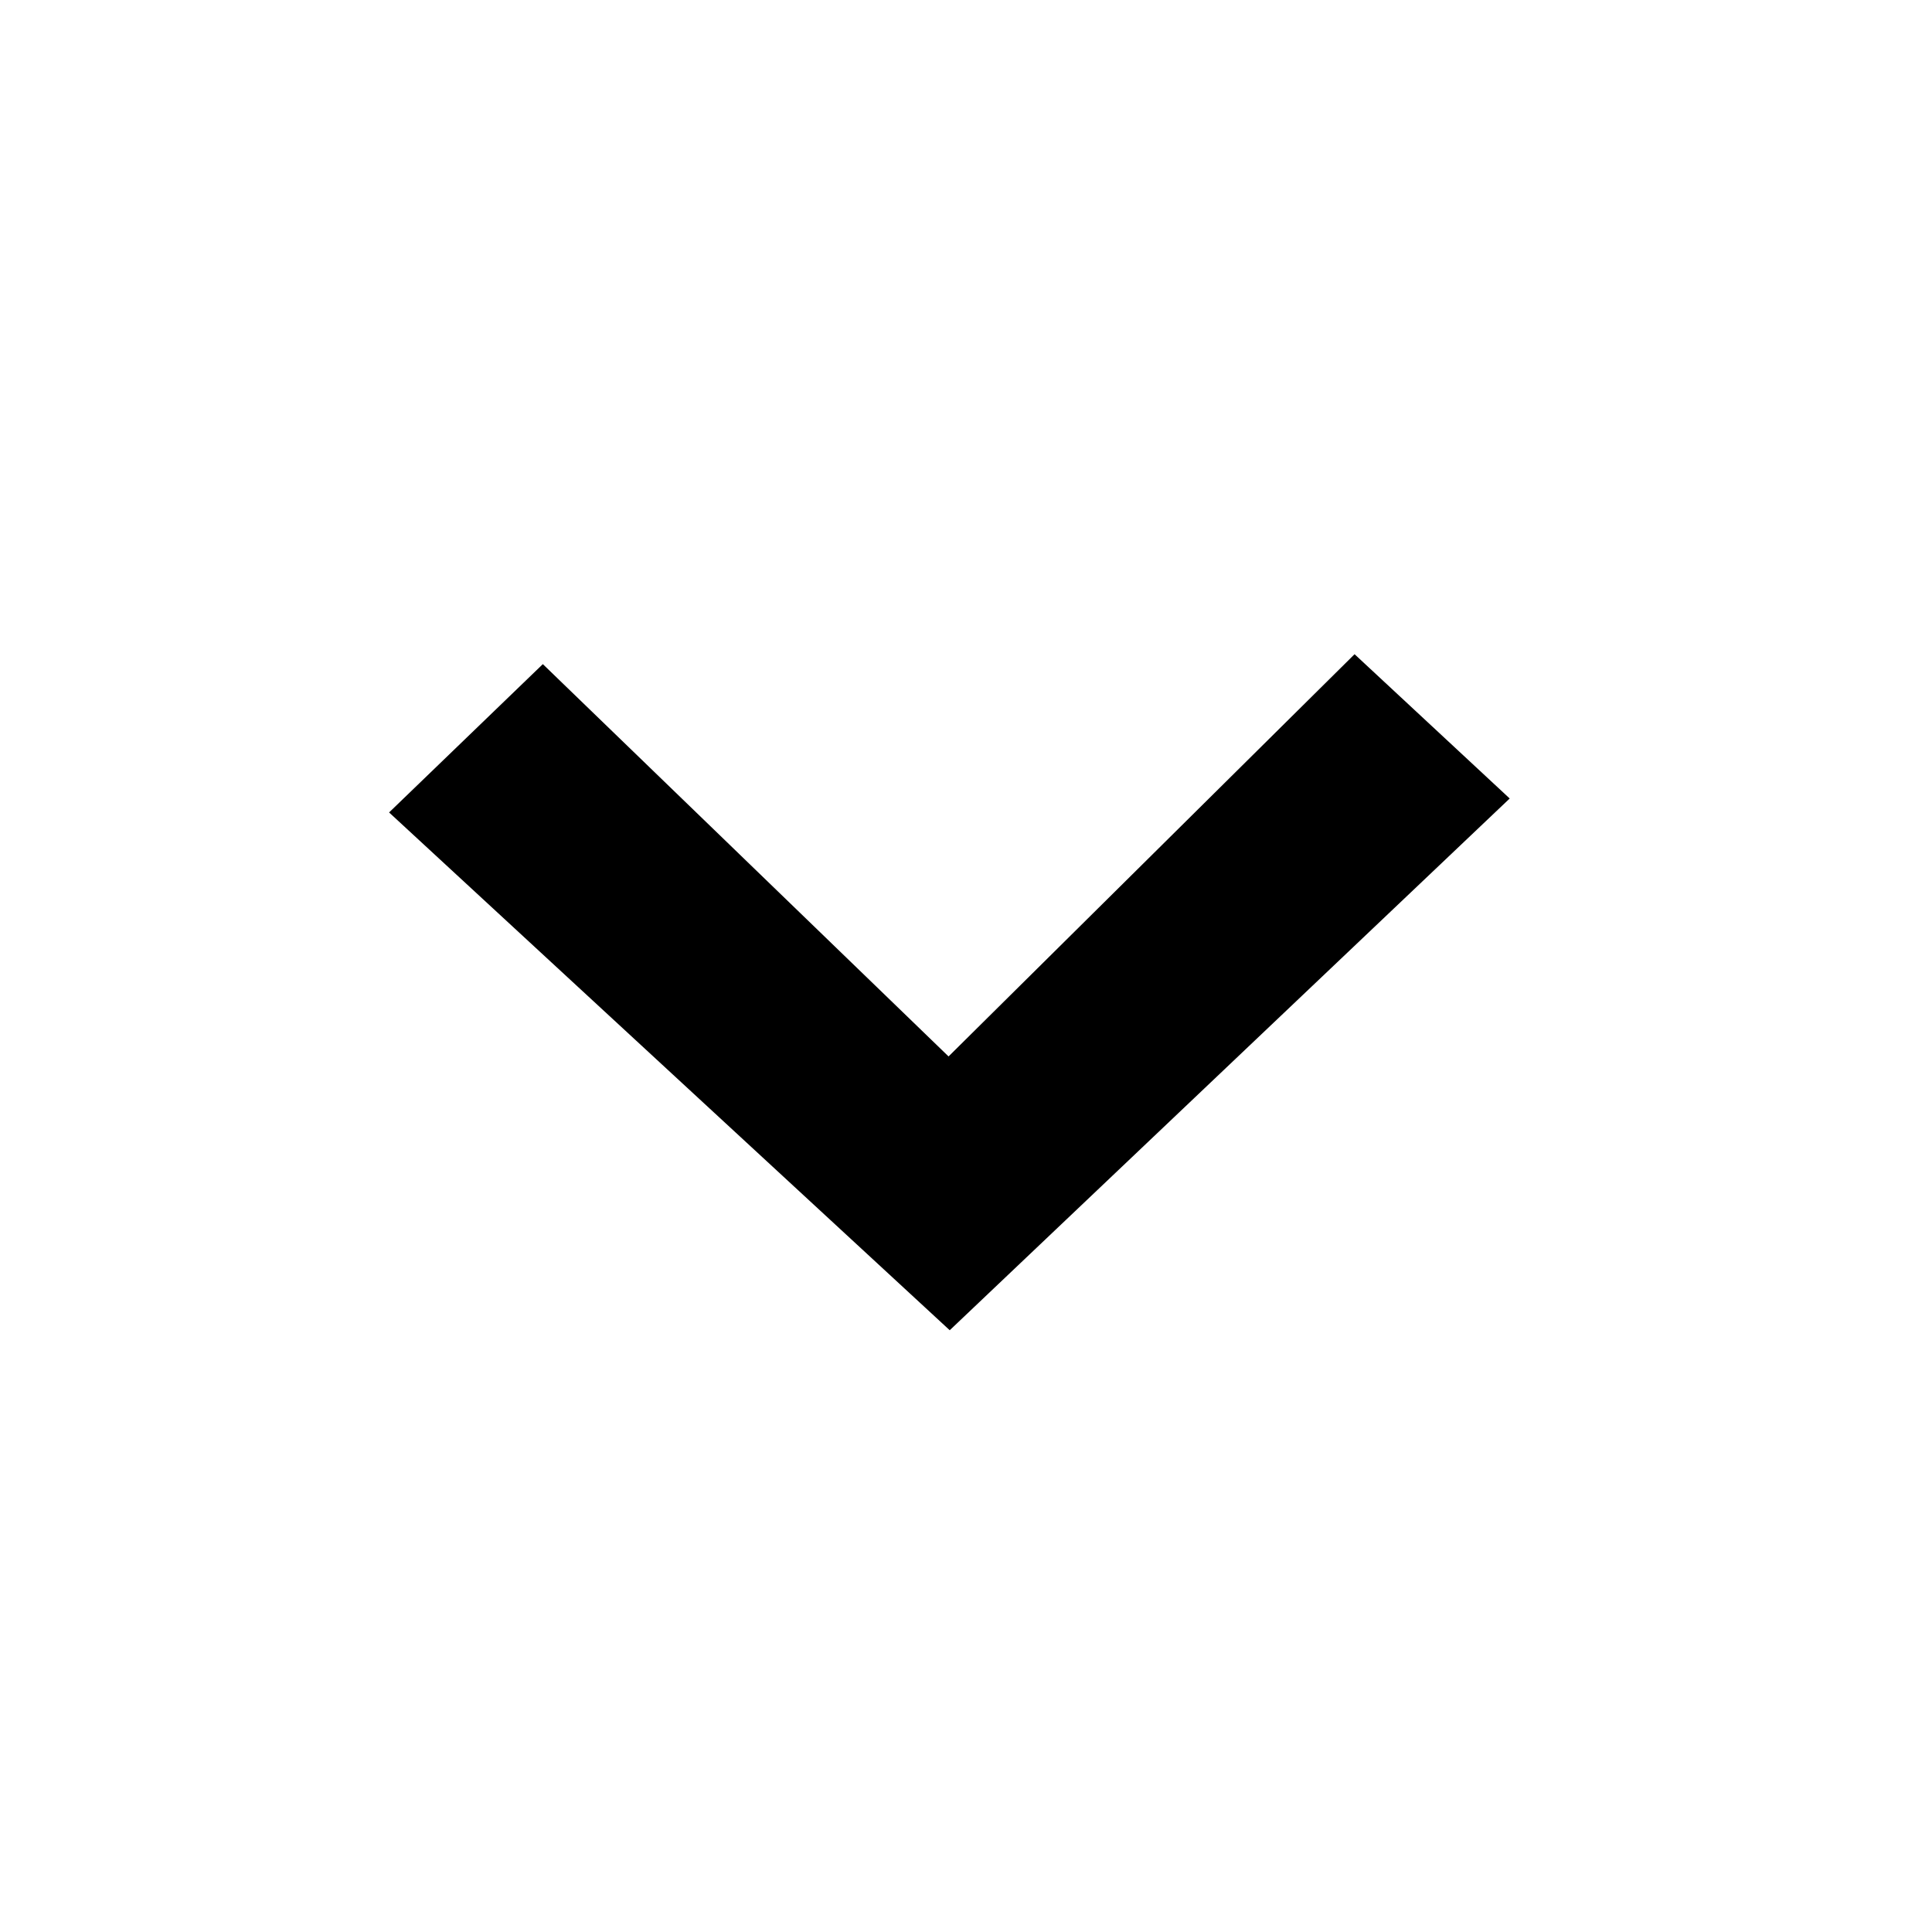
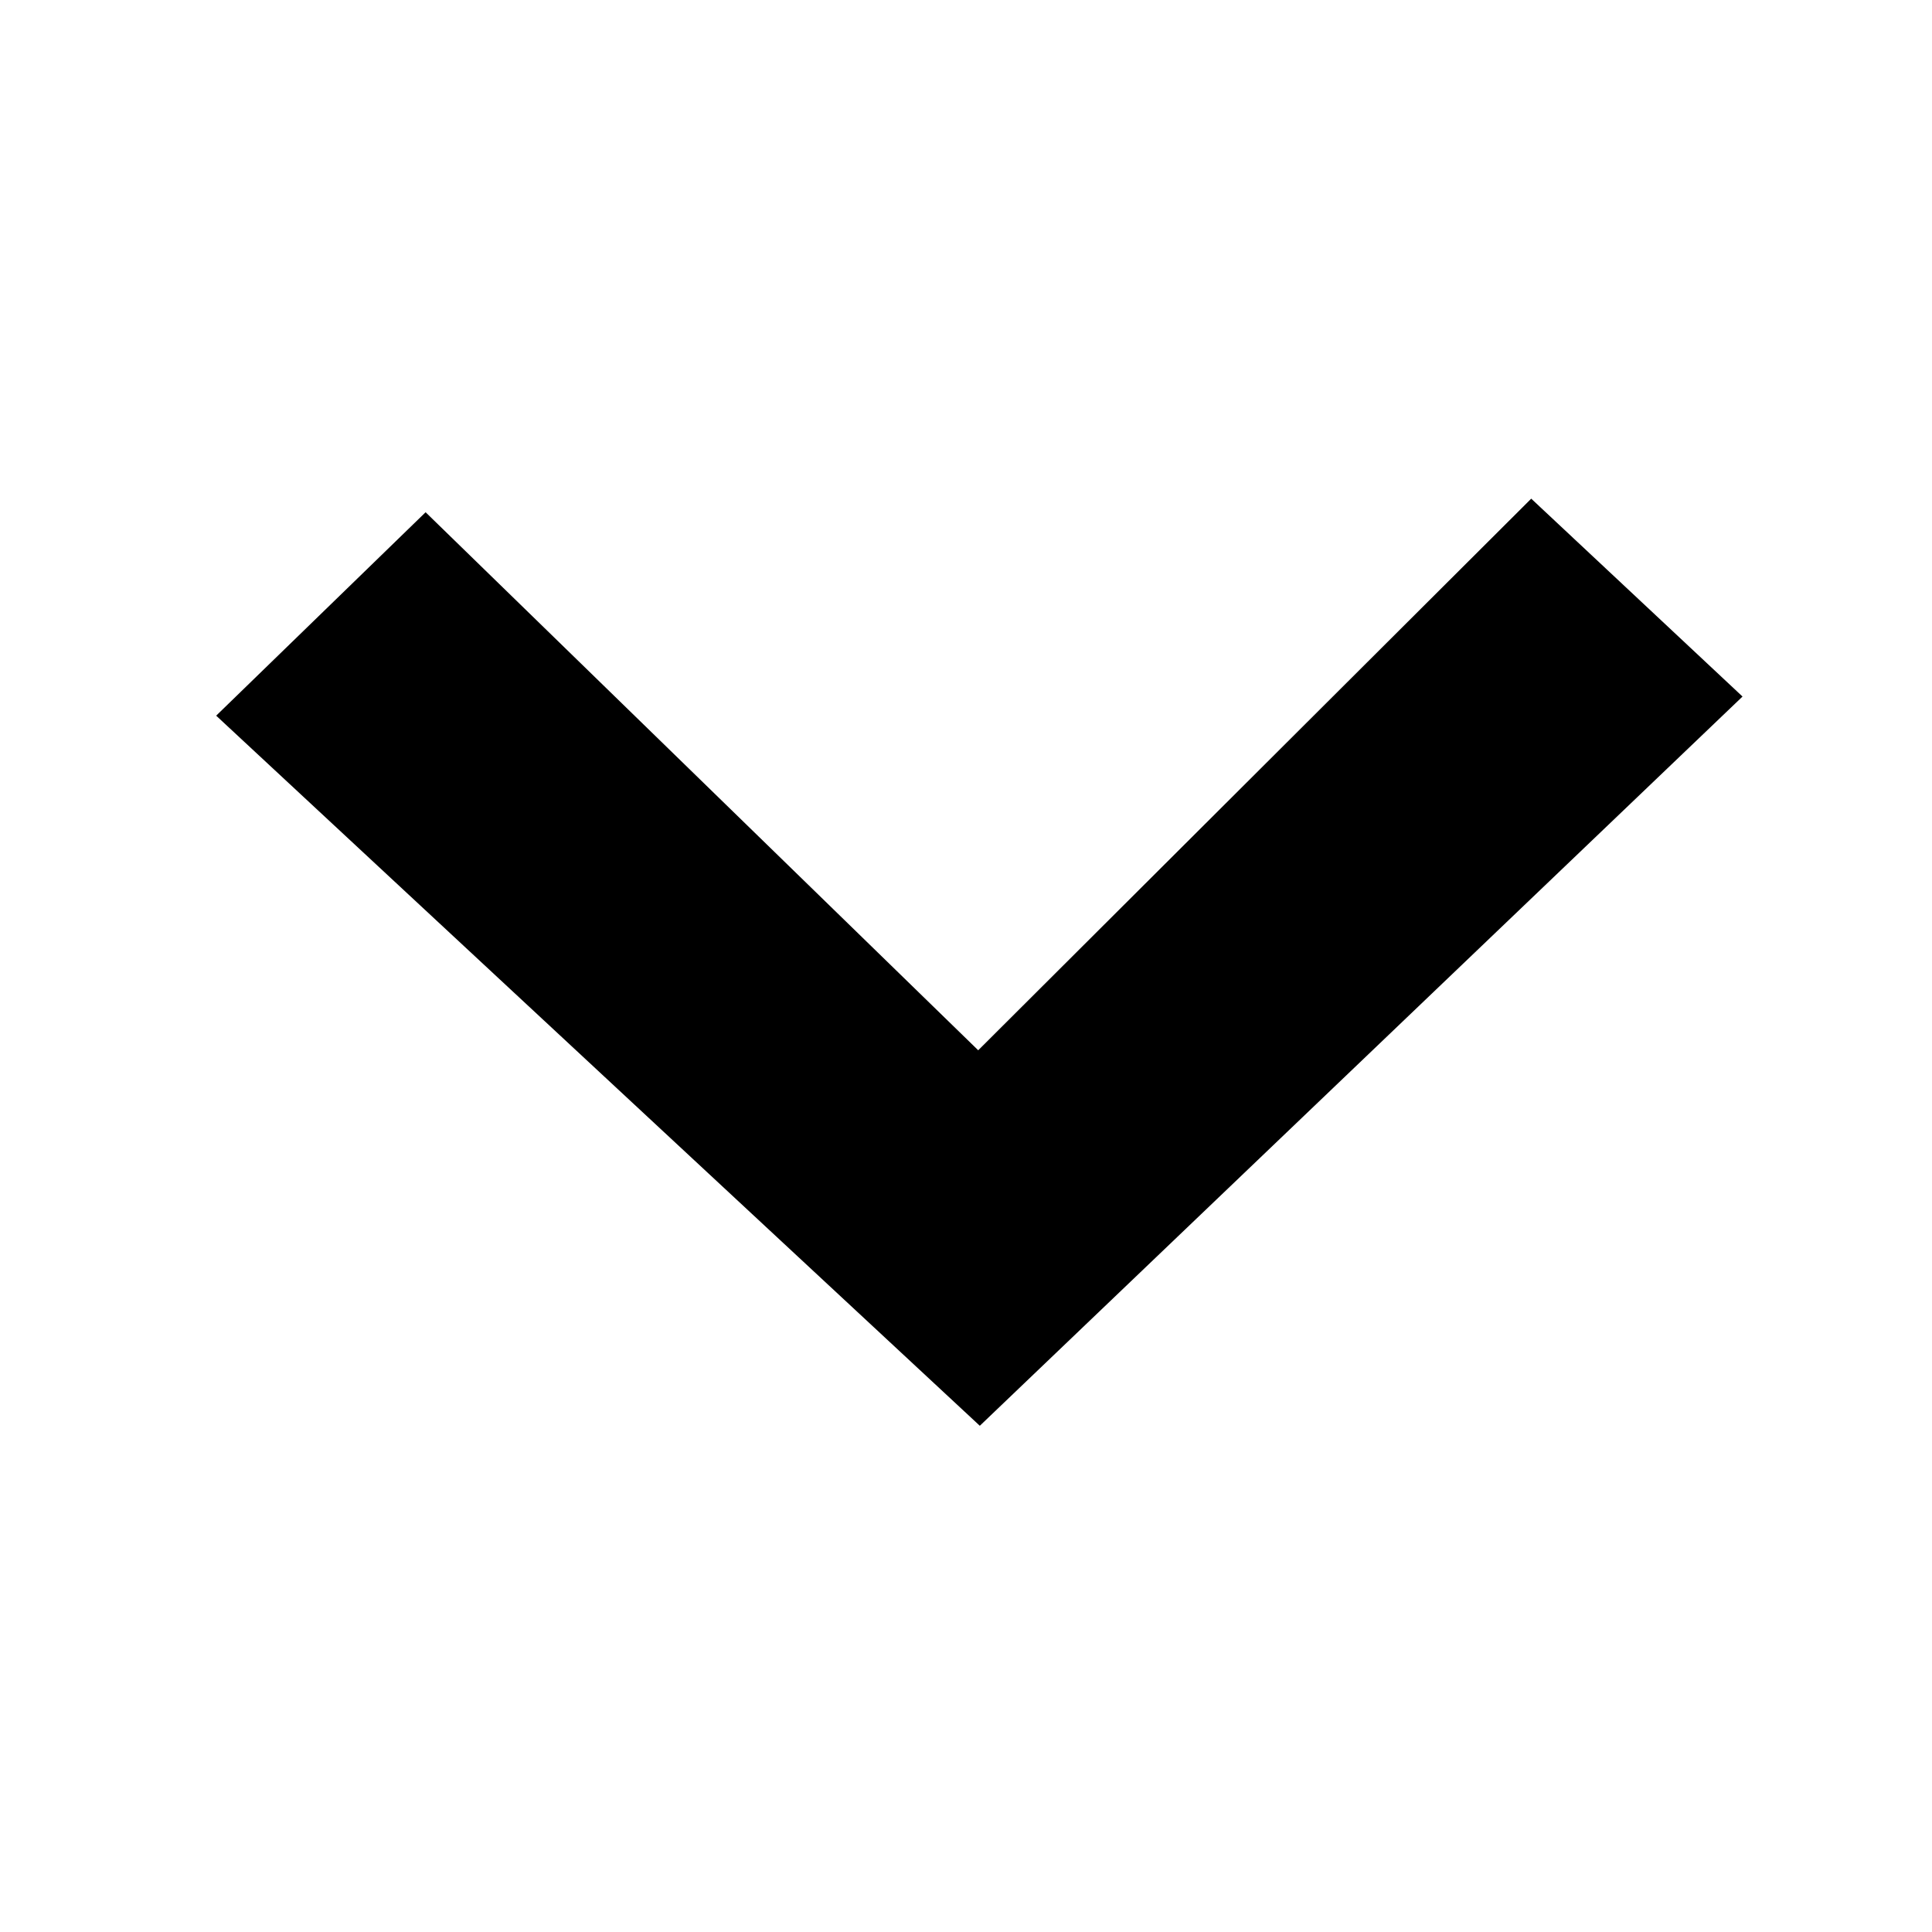
<svg xmlns="http://www.w3.org/2000/svg" width="100px" height="100px" viewBox="0 0 100 100" version="1.1">
  <defs />
-   <g id="Page-1" stroke="none" stroke-width="1" fill="none" fill-rule="evenodd">
+   <g id="Icons" stroke="none" stroke-width="1" fill="none" fill-rule="evenodd">
    <g id="arrow-bottom" fill="#000000">
-       <path d="M49.158,68.853 L20.139,42.052 L28.097,34.375 L49.097,54.681 L70.112,33.862 L78.142,41.33 L49.158,68.853 L49.158,68.853 Z" id="bottom" />
+       <g transform="translate(11, 26)" id="bottom">
+         <path d="M39.715,47.798 L0.189,11.043 L11.029,0.514 L39.632,28.362 L68.256,-0.189 L79.193,10.053 L39.715,47.798 L39.715,47.798 Z" />
+       </g>
    </g>
  </g>
</svg>
